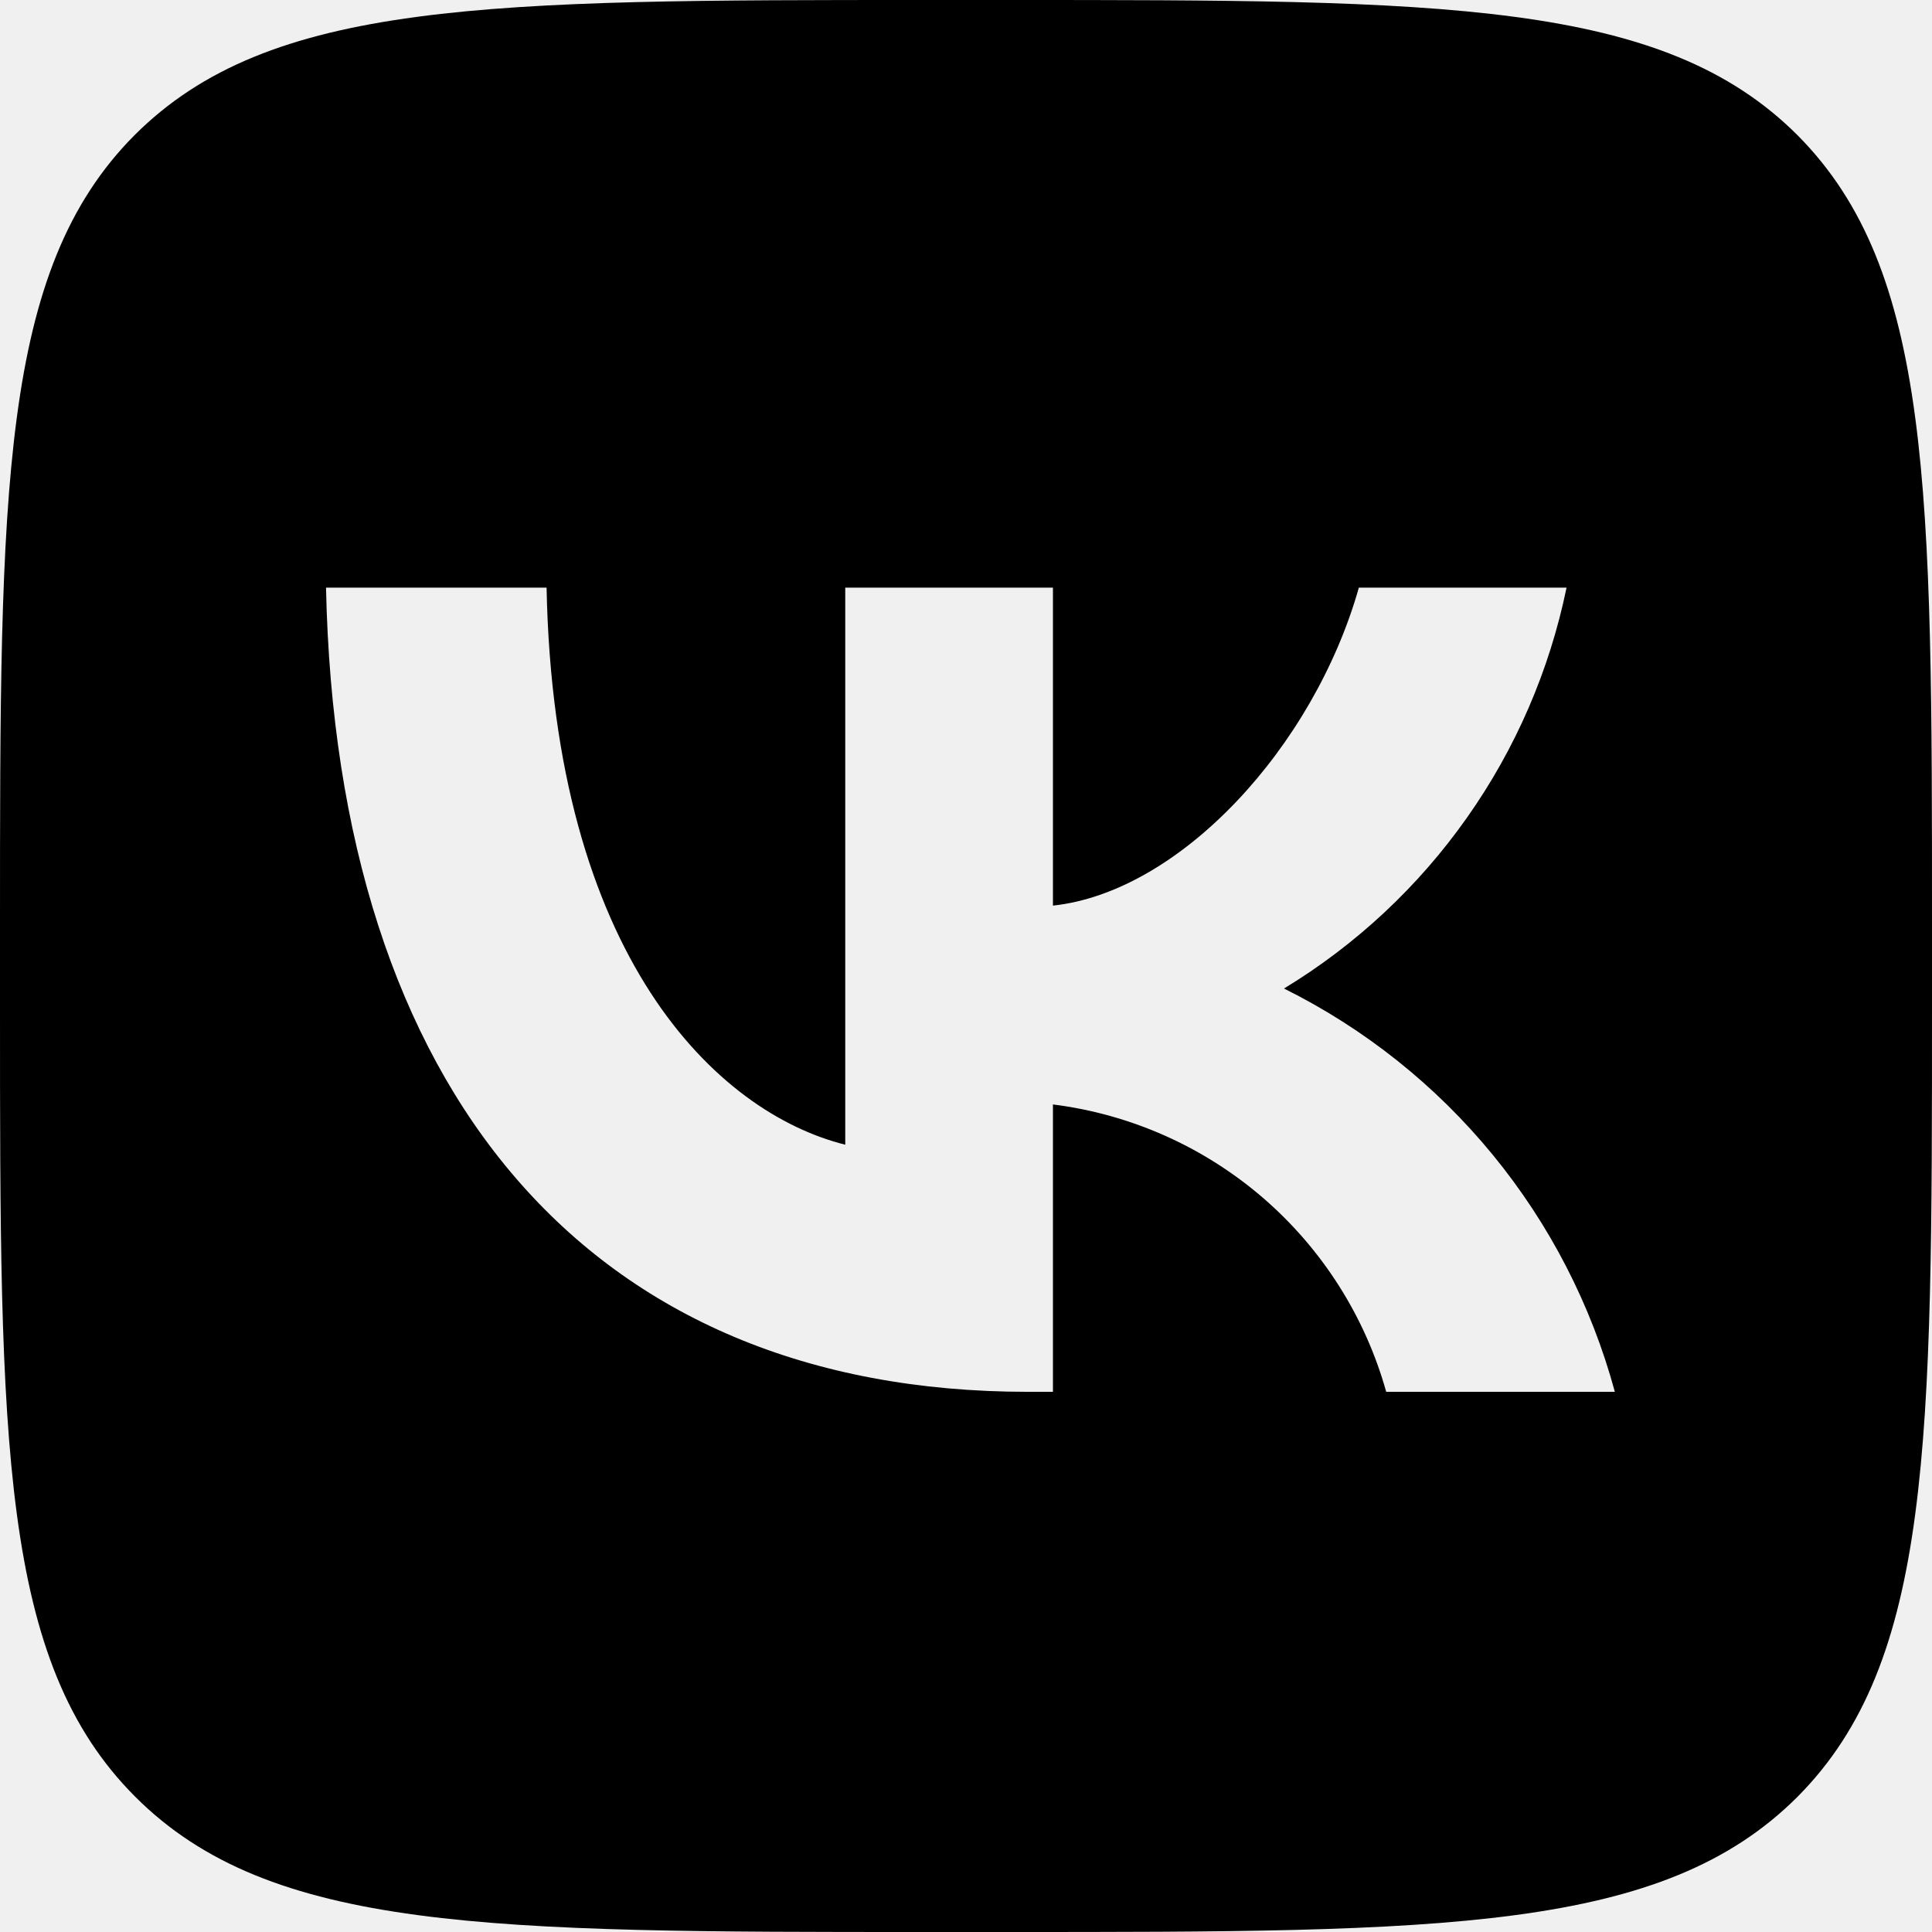
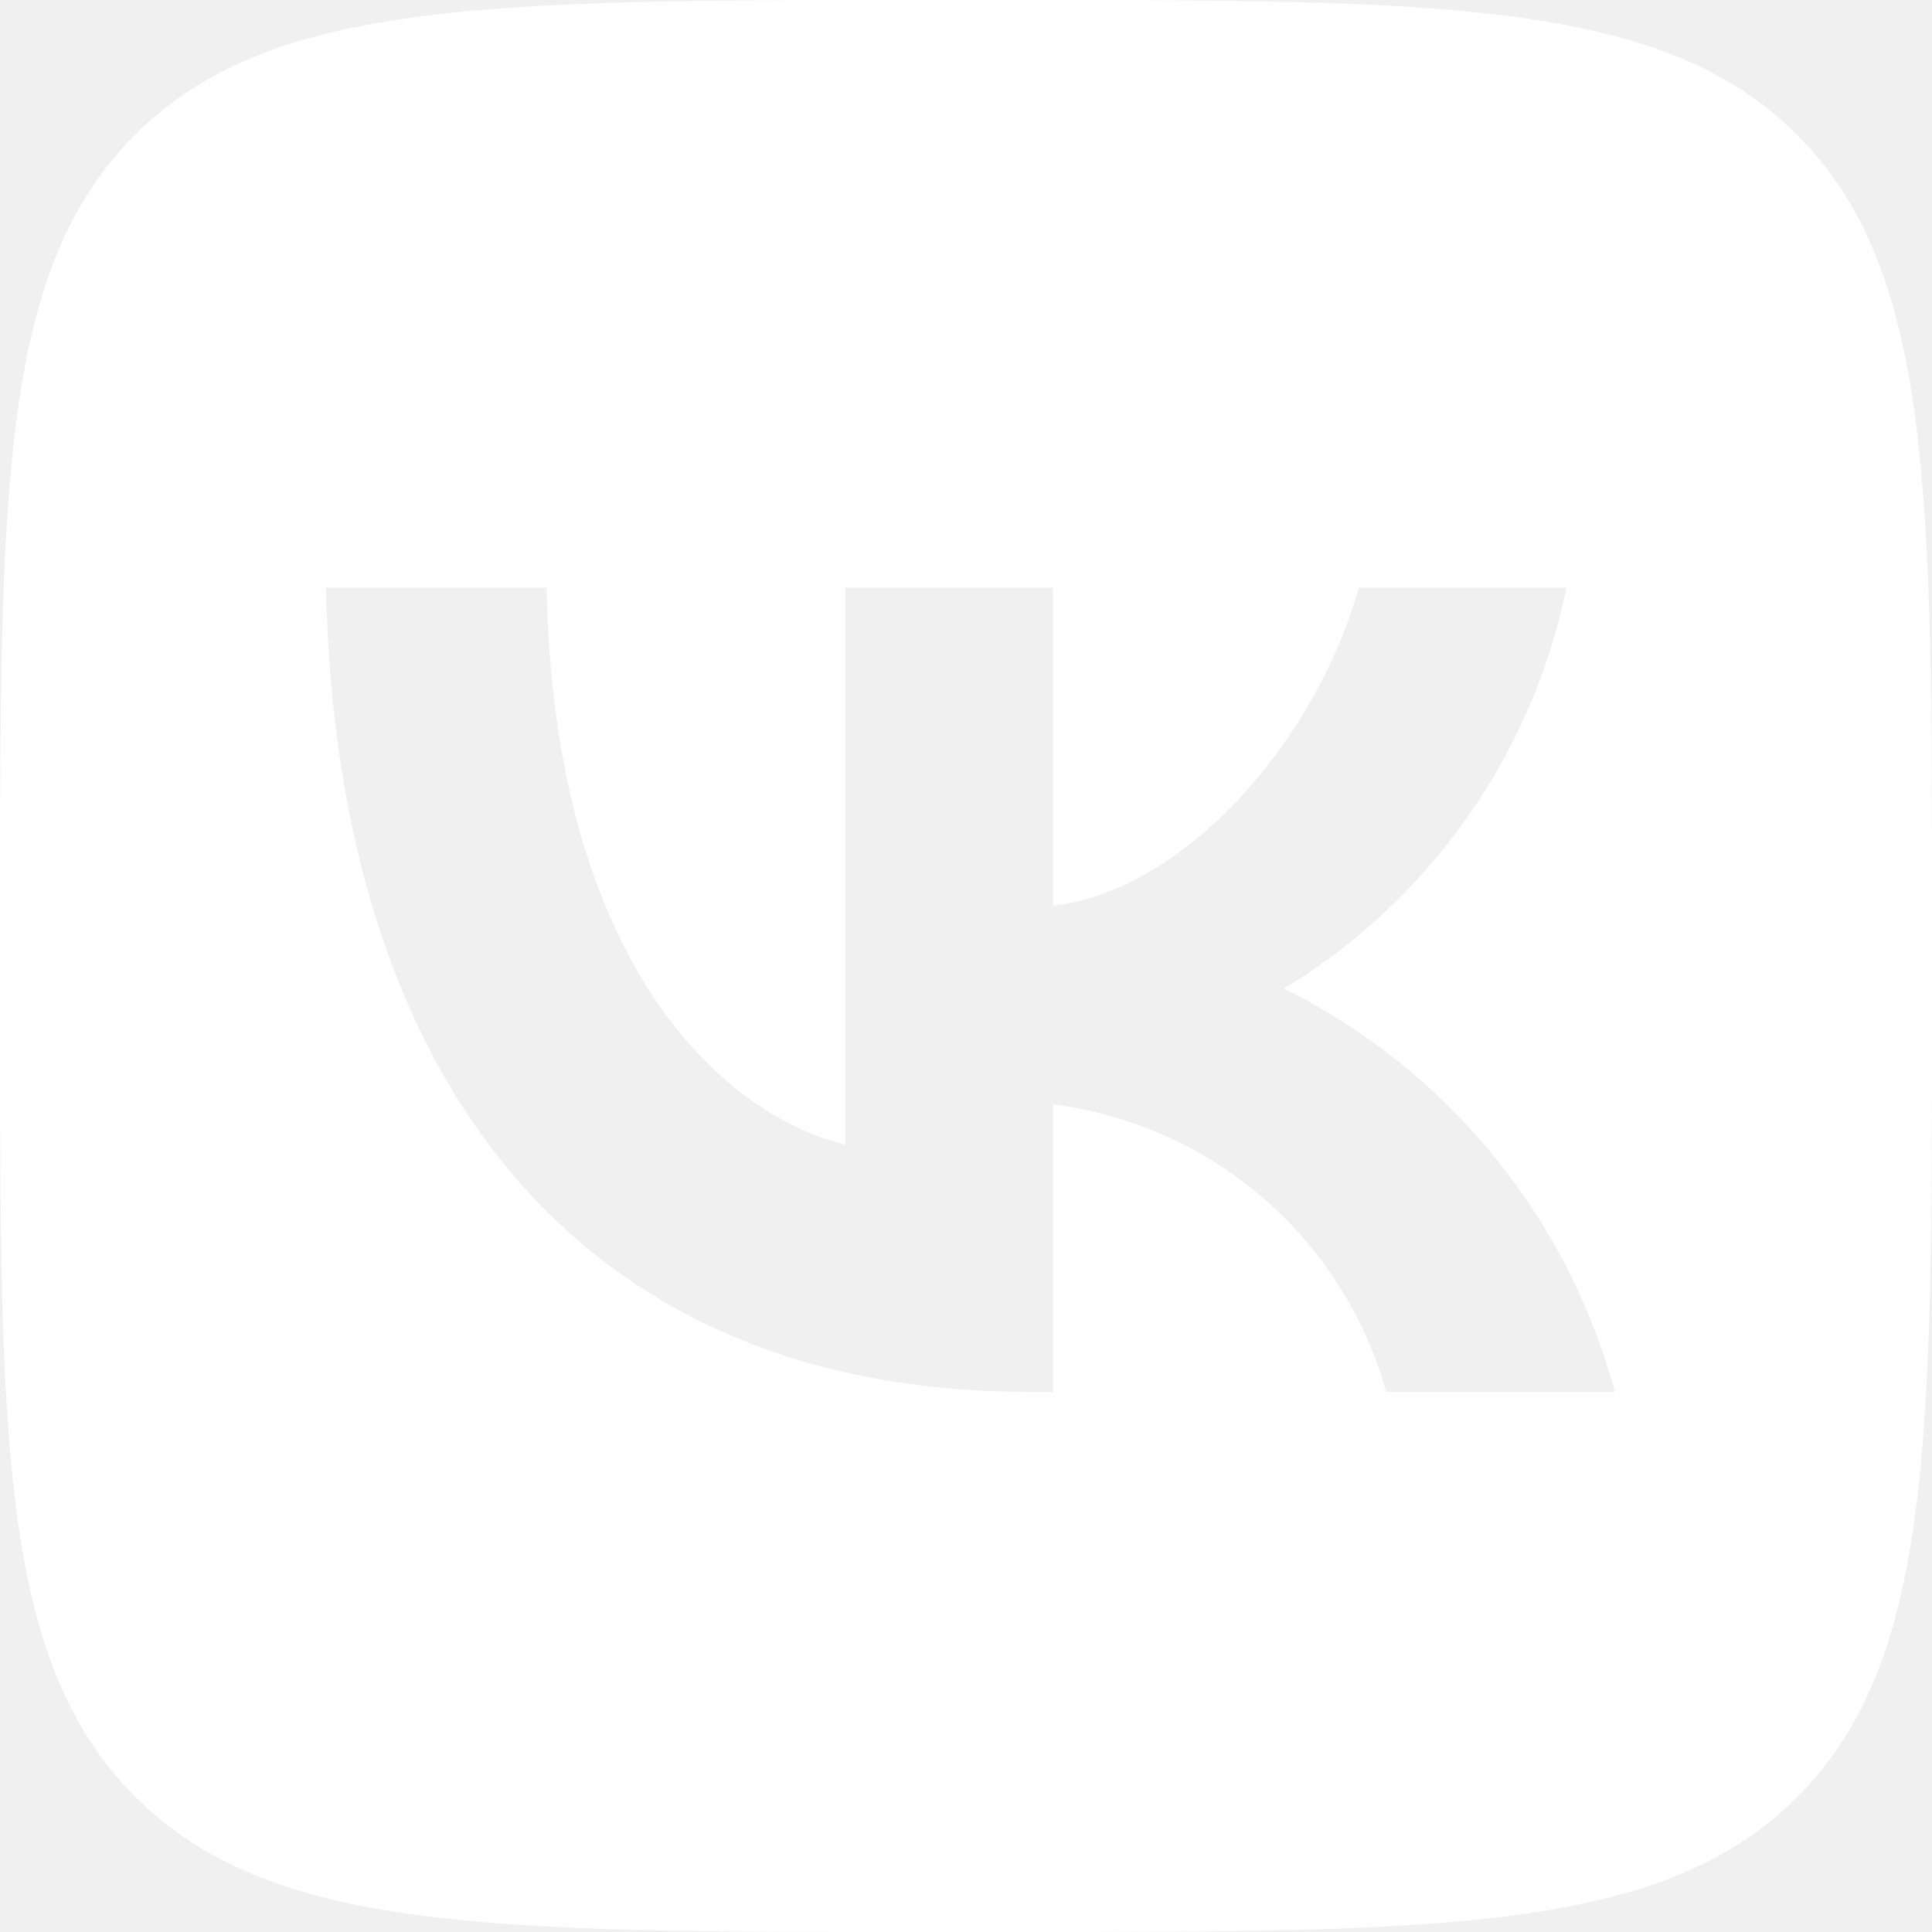
- <svg xmlns="http://www.w3.org/2000/svg" width="32" height="32" viewBox="0 0 32 32">
-   <path fill-rule="evenodd" clip-rule="evenodd" d="M16.667 32H15.333C8.107 32 4.48 32 2.24 29.76C0 27.52 0 23.893 0 16.693V15.333C0 8.107 0 4.48 2.227 2.24C4.467 0 8.08 0 15.333 0H16.667C23.907 0 27.533 0 29.773 2.24C32 4.48 32 8.107 32 15.307V16.667C32 23.893 32 27.52 29.773 29.76C27.533 32 23.92 32 16.667 32ZM5.4 9.733C5.573 18.053 9.733 23.053 17.027 23.053H17.44V18.293C18.727 18.455 19.936 18.993 20.919 19.84C21.9 20.687 22.611 21.805 22.96 23.053H26.747C26.357 21.616 25.668 20.277 24.723 19.125C23.779 17.974 22.601 17.036 21.267 16.373C22.462 15.648 23.494 14.684 24.299 13.541C25.105 12.399 25.665 11.102 25.947 9.733H22.507C21.76 12.373 19.547 14.773 17.44 15V9.733H14V18.96C11.867 18.427 9.173 15.84 9.053 9.733H5.4Z" />
+ <svg xmlns="http://www.w3.org/2000/svg" width="32" height="32" viewBox="0 0 32 32" fill="none">
+   <path fill-rule="evenodd" clip-rule="evenodd" d="M16.667 32H15.333C8.107 32 4.48 32 2.24 29.76C0 27.52 0 23.893 0 16.693V15.333C0 8.107 0 4.48 2.227 2.24C4.467 0 8.08 0 15.333 0H16.667C23.907 0 27.533 0 29.773 2.24C32 4.48 32 8.107 32 15.307V16.667C32 23.893 32 27.52 29.773 29.76C27.533 32 23.92 32 16.667 32ZM5.4 9.733C5.573 18.053 9.733 23.053 17.027 23.053H17.44V18.293C18.727 18.455 19.936 18.993 20.919 19.84C21.9 20.687 22.611 21.805 22.96 23.053H26.747C26.357 21.616 25.668 20.277 24.723 19.125C23.779 17.974 22.601 17.036 21.267 16.373C22.462 15.648 23.494 14.684 24.299 13.541C25.105 12.399 25.665 11.102 25.947 9.733H22.507C21.76 12.373 19.547 14.773 17.44 15V9.733H14V18.96C11.867 18.427 9.173 15.84 9.053 9.733H5.4Z" fill="white" />
</svg>
